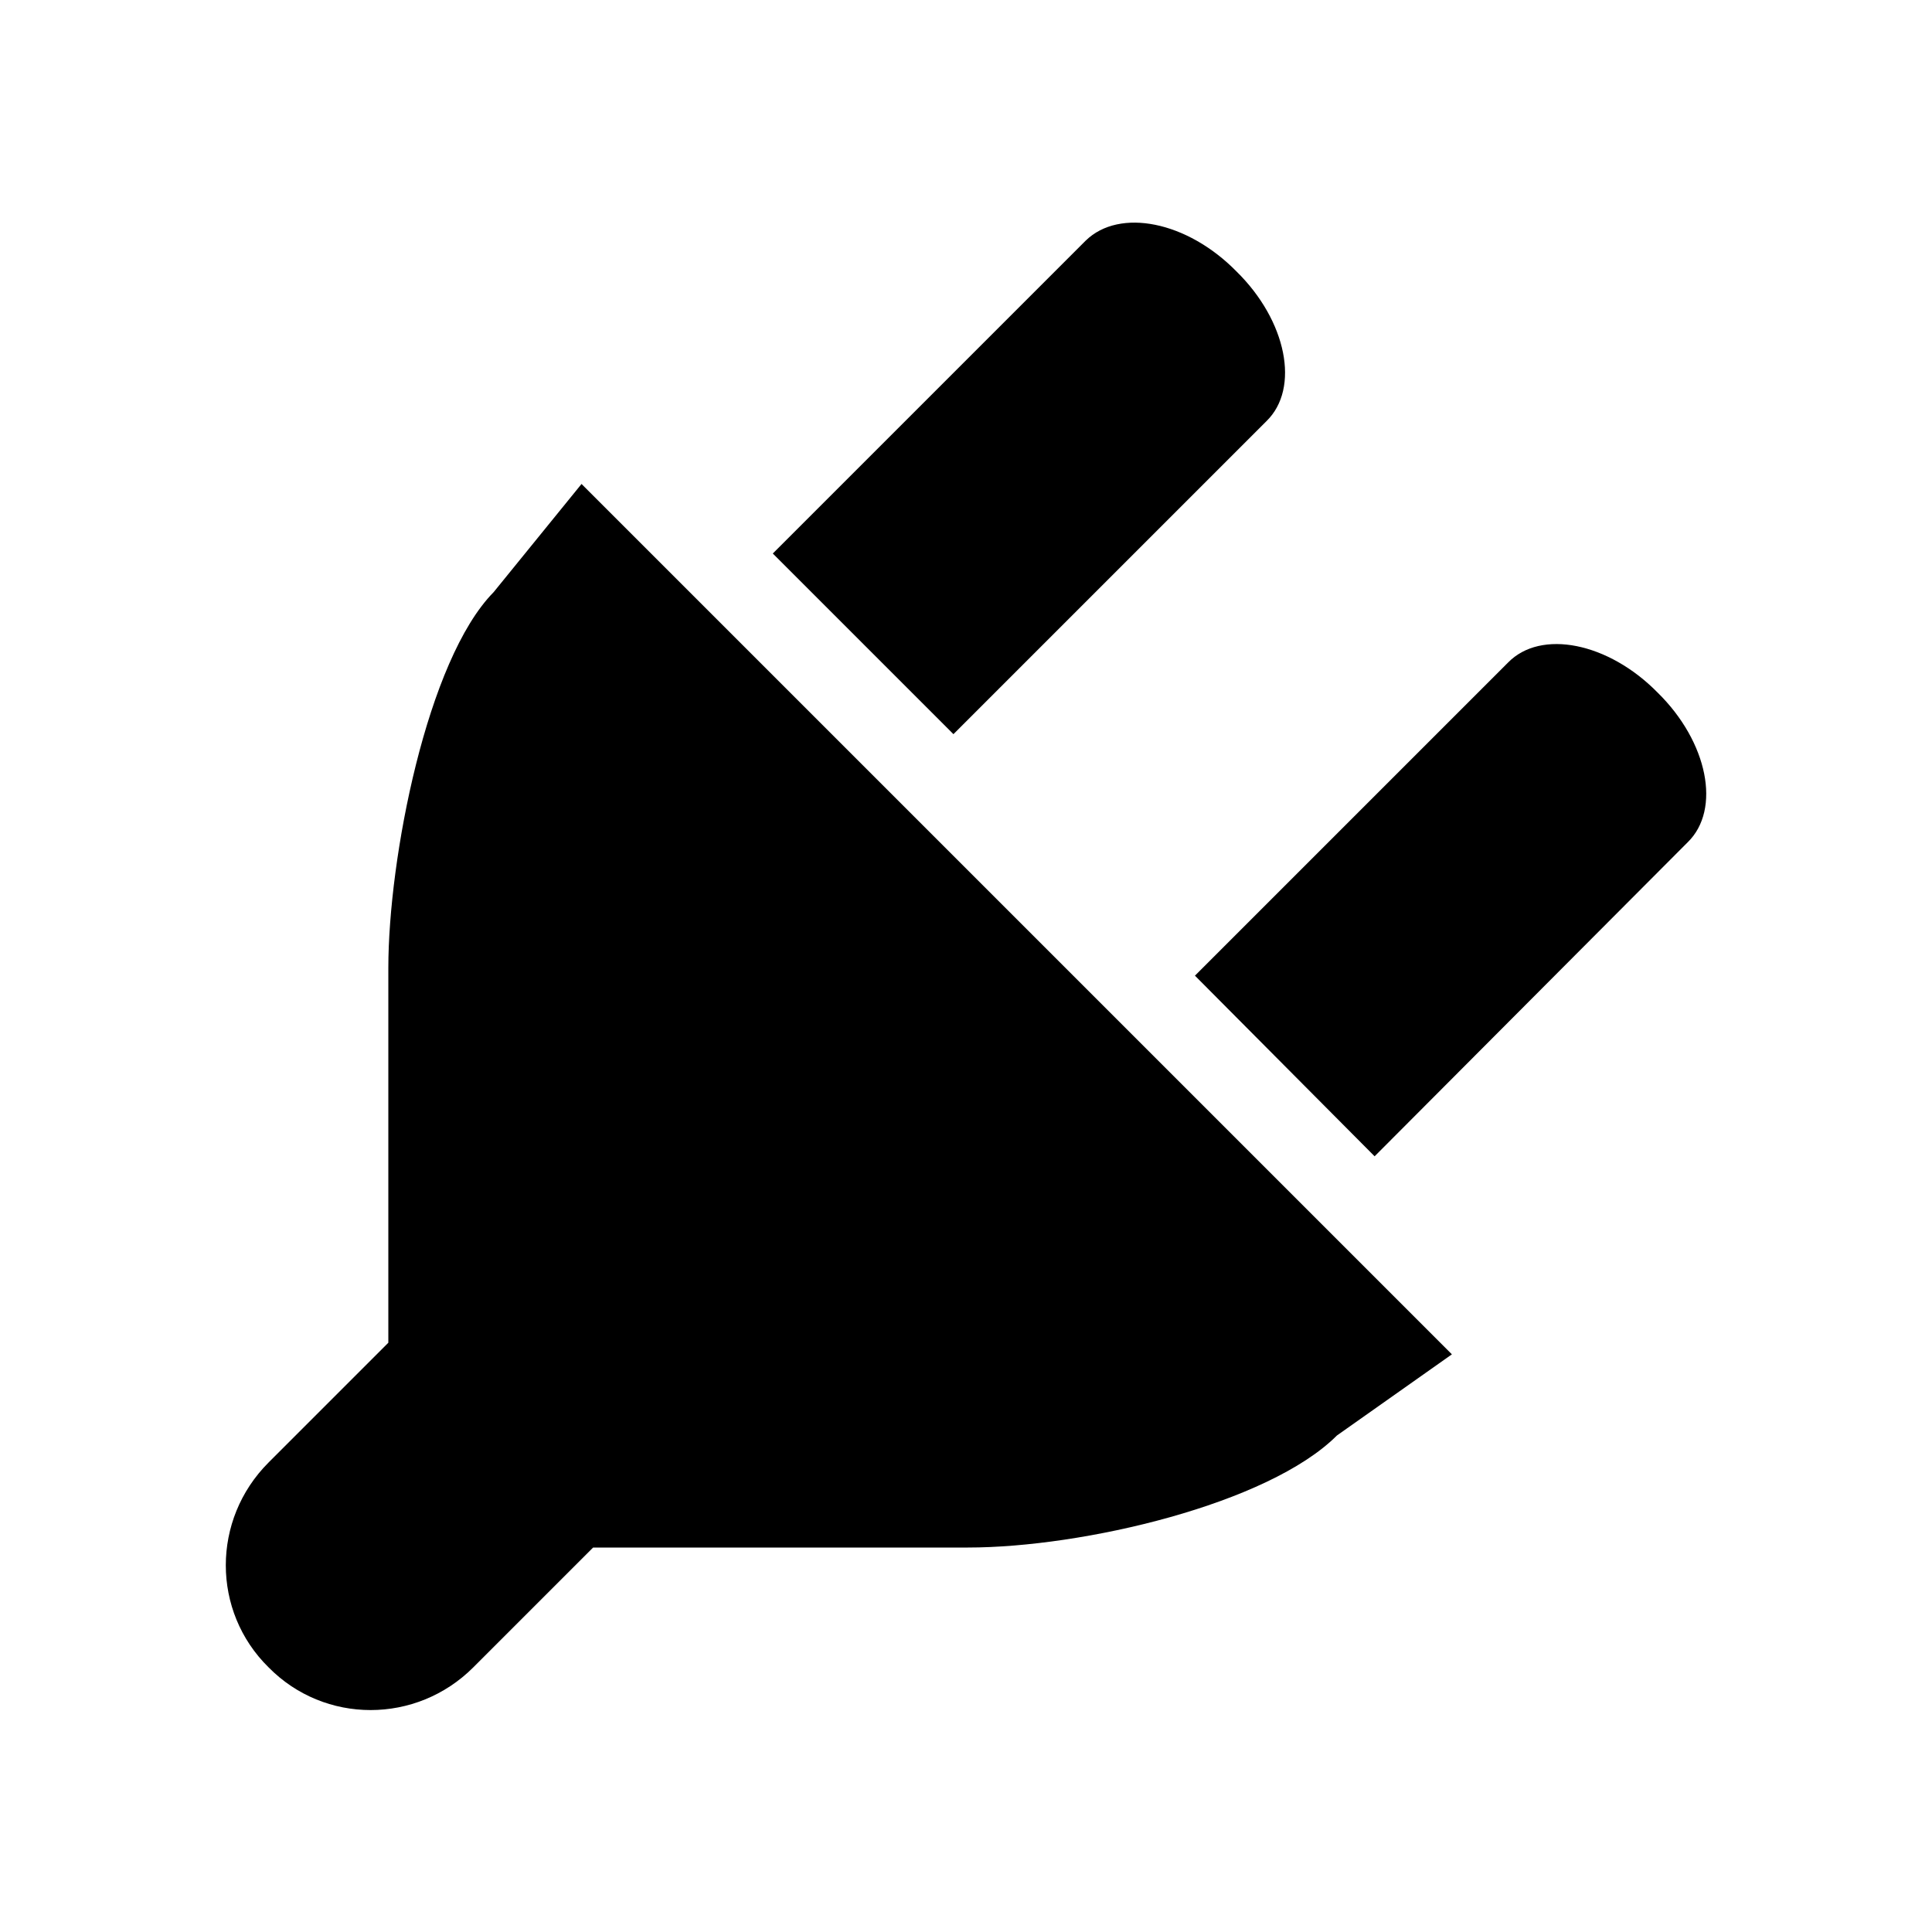
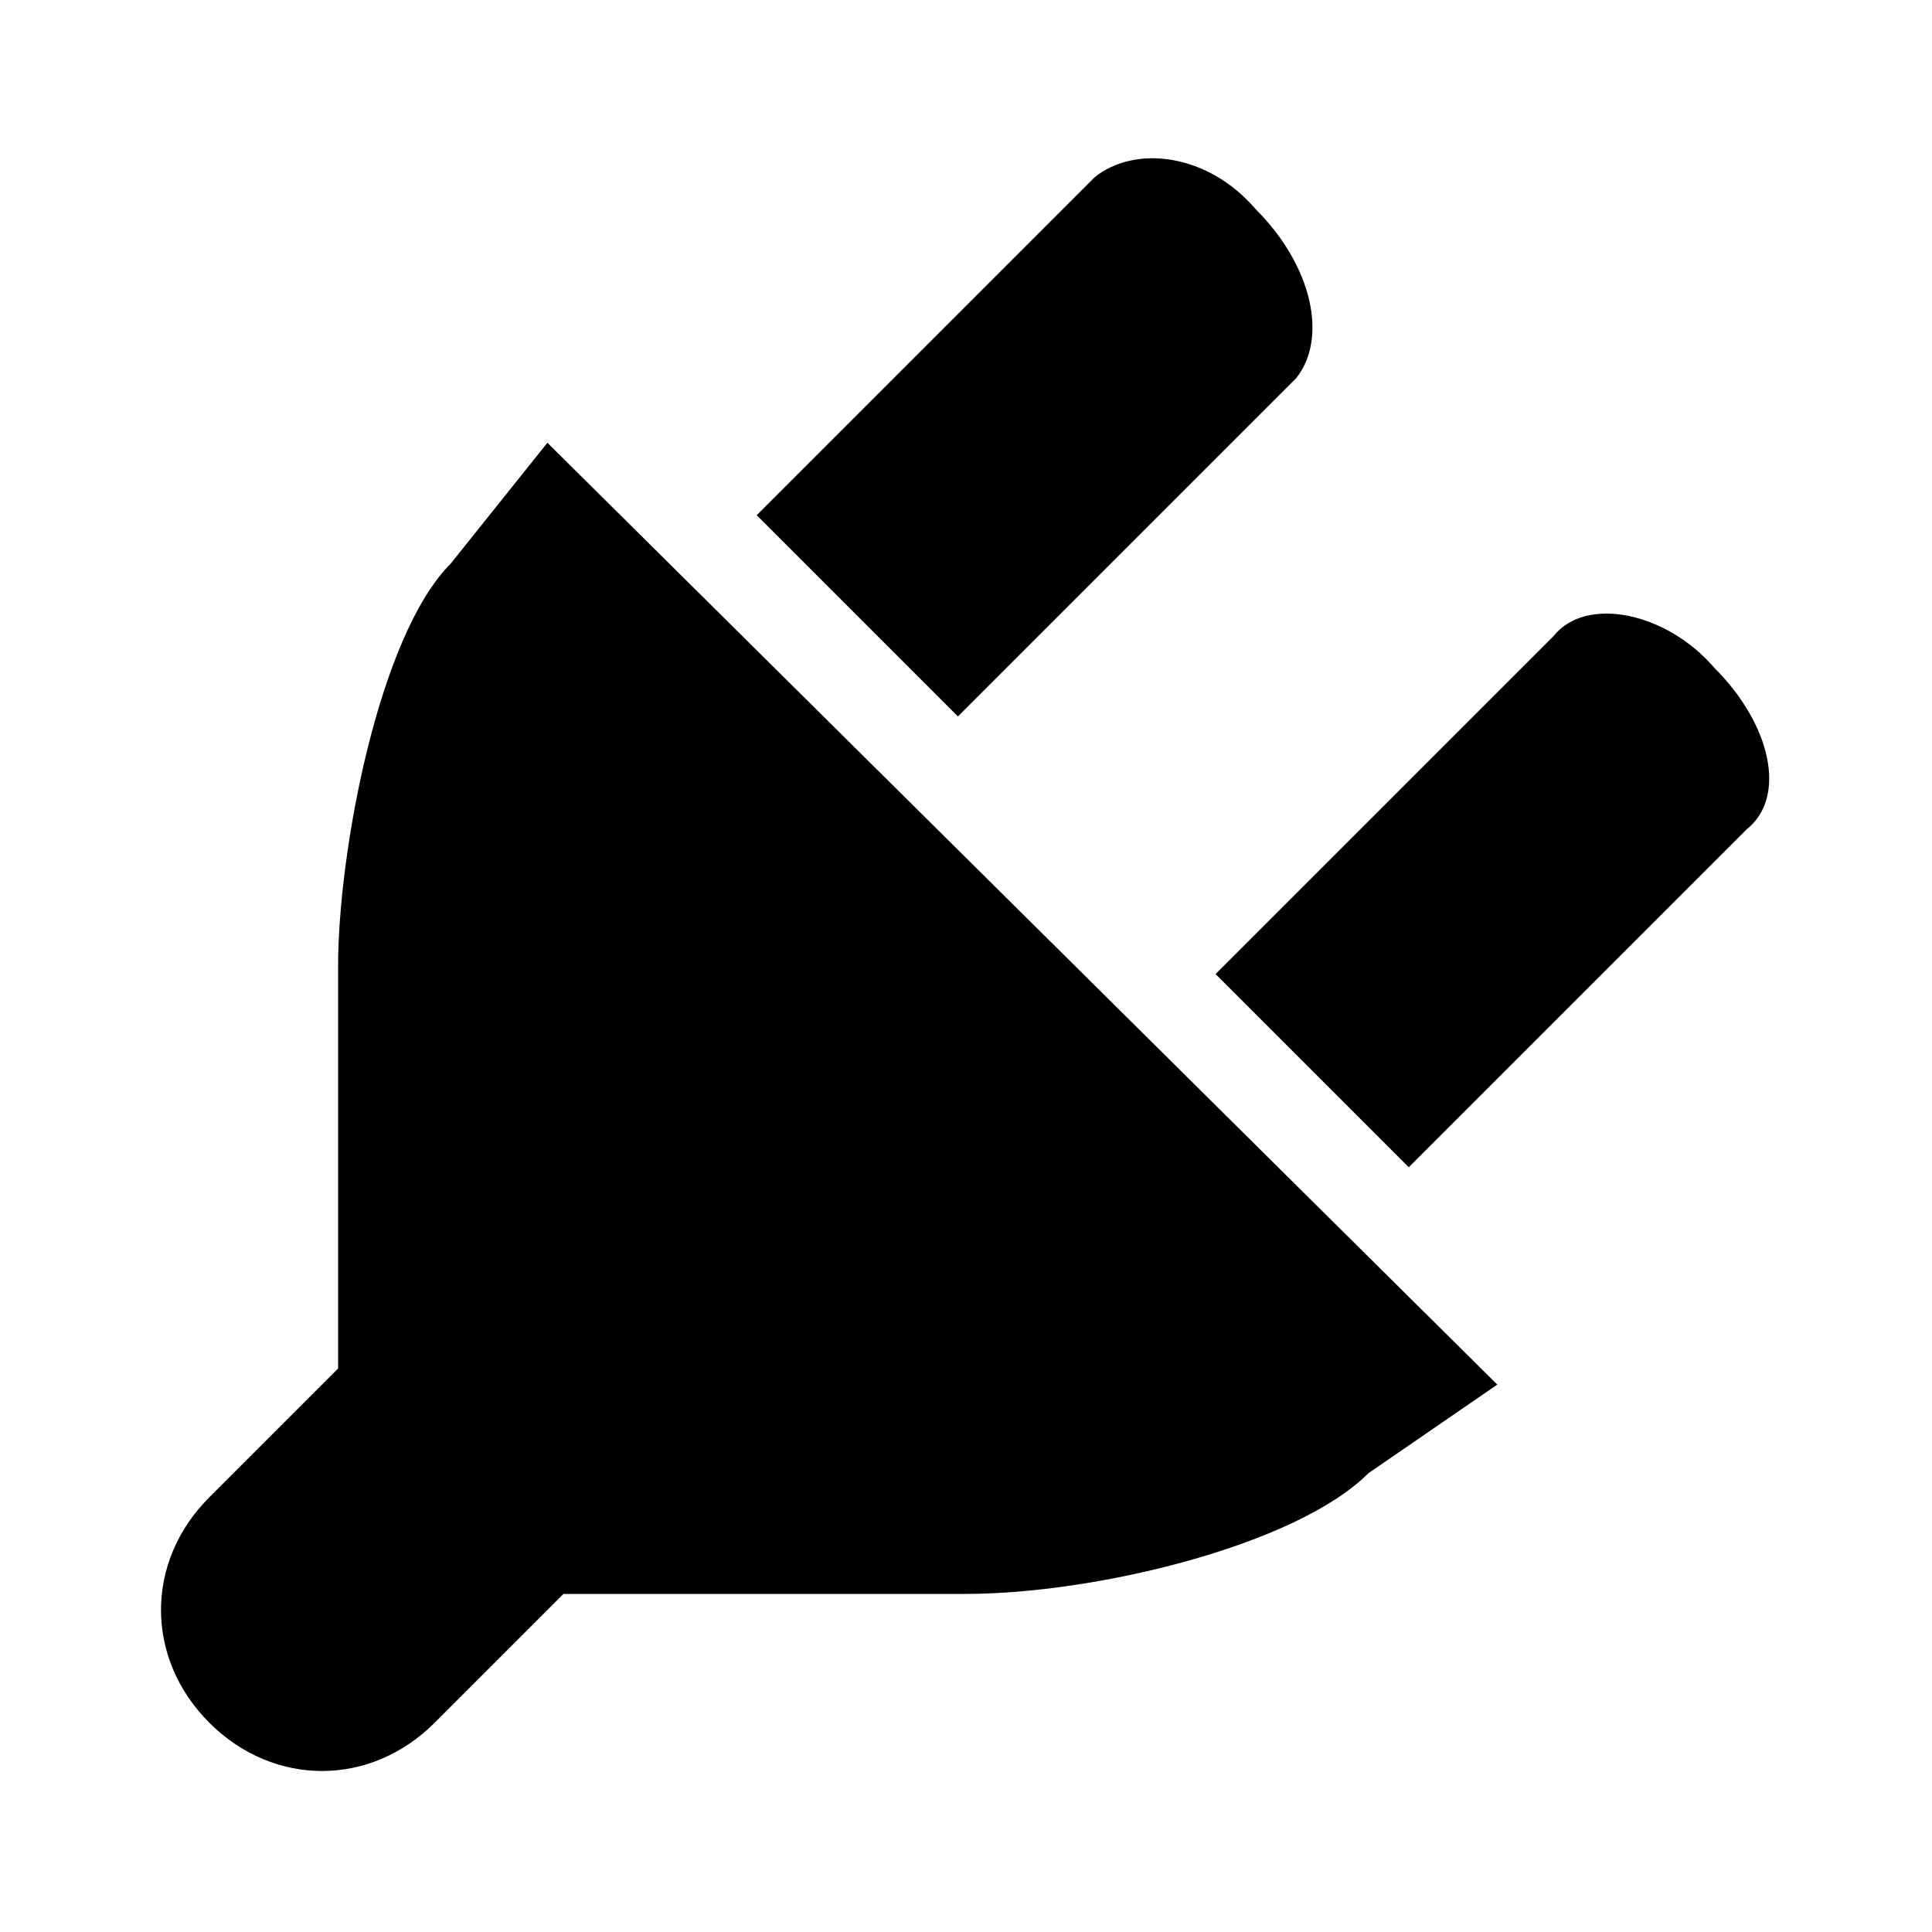
- <svg xmlns="http://www.w3.org/2000/svg" version="1.1" width="24" height="24" viewBox="0 0 24 24">
-   <path d="M15.732 5.232l-3.888 3.888-2.244-2.244 3.888-3.888c0.42-0.408 1.26-0.24 1.872 0.384 0.624 0.612 0.792 1.452 0.372 1.86zM6.132 7.356l1.092-1.344 10.812 10.812-1.428 1.008c-0.852 0.852-3.156 1.392-4.584 1.392h-4.656l-1.488 1.488c-0.708 0.708-1.848 0.708-2.544 0-0.708-0.696-0.708-1.836 0-2.544l1.488-1.488v-4.656c0-1.356 0.48-3.828 1.308-4.668zM14.844 12.12l3.888-3.888c0.408-0.42 1.248-0.252 1.86 0.372 0.624 0.612 0.792 1.452 0.372 1.86l-3.888 3.9z" />
+ <svg xmlns="http://www.w3.org/2000/svg" version="1.1" id="Layer_1" x="0px" y="0px" width="24px" height="24px" viewBox="0 0 24 24" style="enable-background:new 0 0 24 24;" xml:space="preserve">
+   <path d="M16.1,4.7l-4.2,4.2L9.4,6.4l4.2-4.2c0.5-0.4,1.4-0.3,2,0.4C16.3,3.3,16.5,4.2,16.1,4.7z M5.6,7l1.2-1.5l11.8,11.7L17,18.3  c-0.9,0.9-3.4,1.5-5,1.5H7l-1.6,1.6c-0.8,0.8-2,0.8-2.8,0c-0.8-0.8-0.8-2,0-2.8l1.6-1.6v-5C4.2,10.6,4.7,7.9,5.6,7z M15.1,12.1  l4.2-4.2c0.4-0.5,1.4-0.3,2,0.4c0.7,0.7,0.9,1.6,0.4,2l-4.2,4.2L15.1,12.1z" />
</svg>
